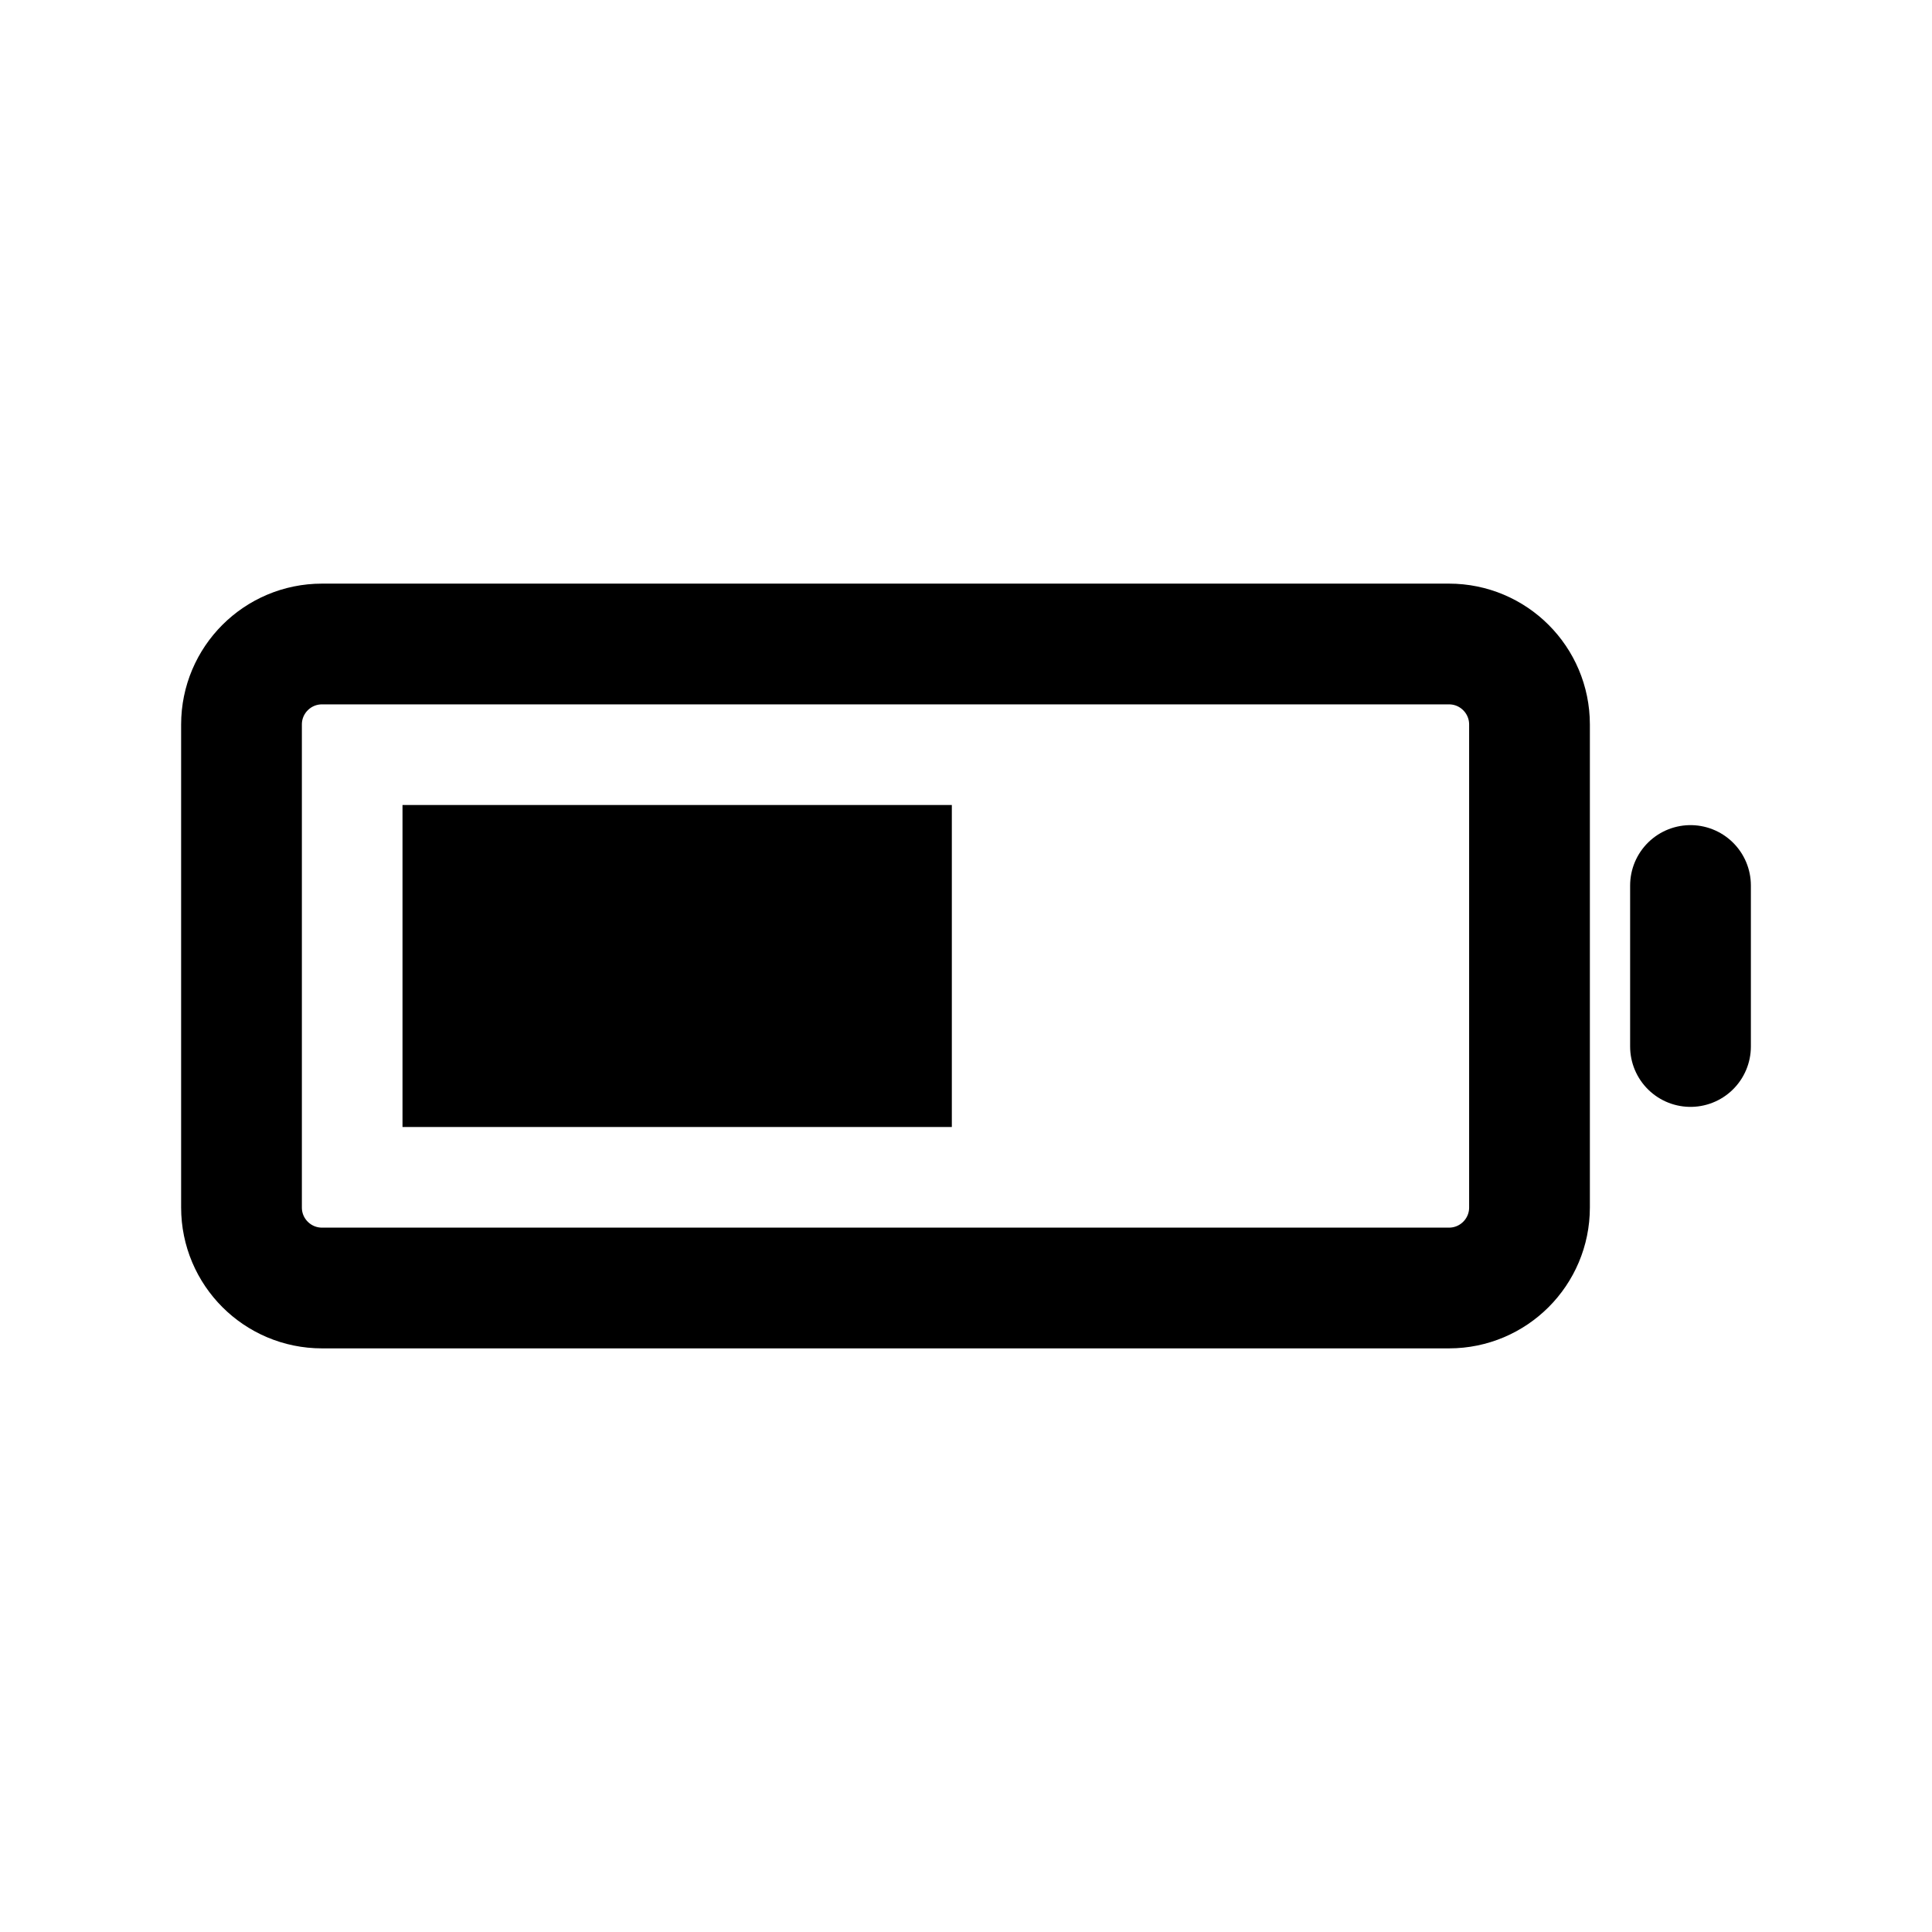
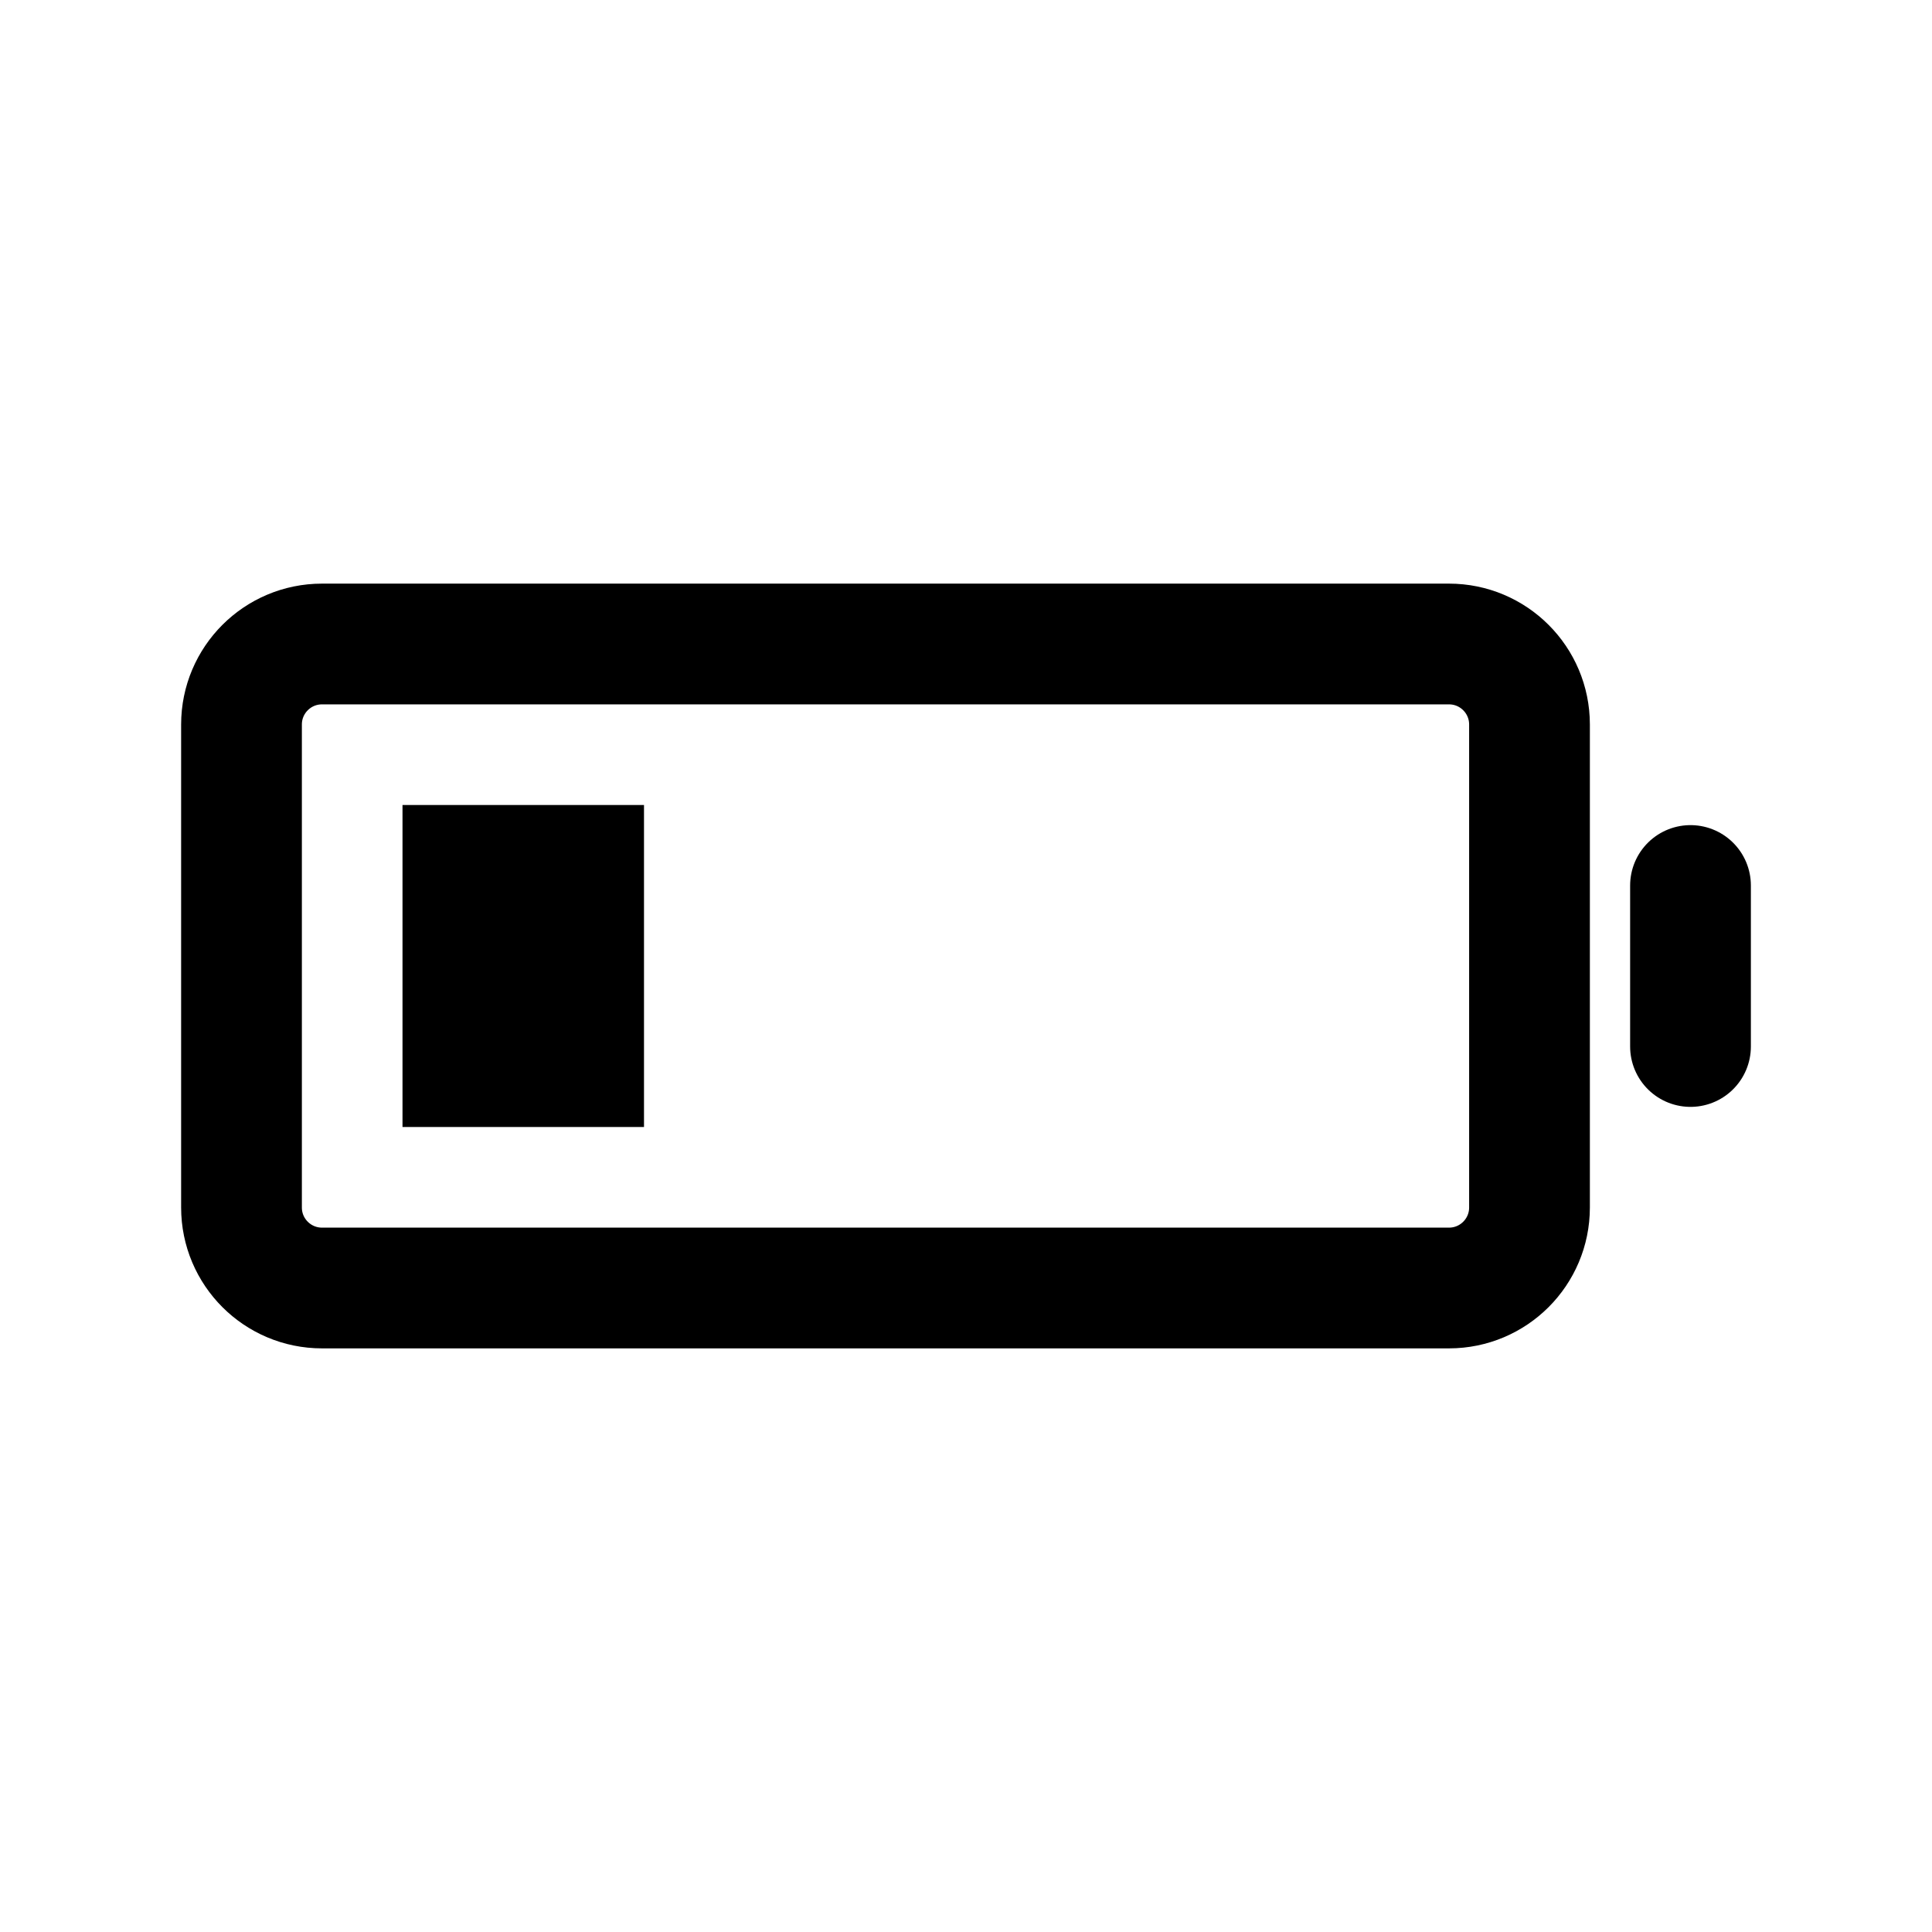
<svg xmlns="http://www.w3.org/2000/svg" width="24" height="24" viewBox="0 0 24 24" fill="none" stroke="currentColor" stroke-width="1.5" stroke-linecap="round" stroke-linejoin="round" version="1.1" id="svg2">
  <defs id="defs2" />
  <rect x="3" y="8" width="16" height="8" rx="1" id="rect1" />
  <path d="m 21,11 v 2" id="path1" />
-   <rect x="5" y="10" width="6.824" height="4" fill="currentColor" stroke="none" id="rect2" style="stroke-width:2.262" />
+   <rect x="5" y="10" width="3" height="4" fill="currentColor" stroke="none" id="rect2" />
</svg>
